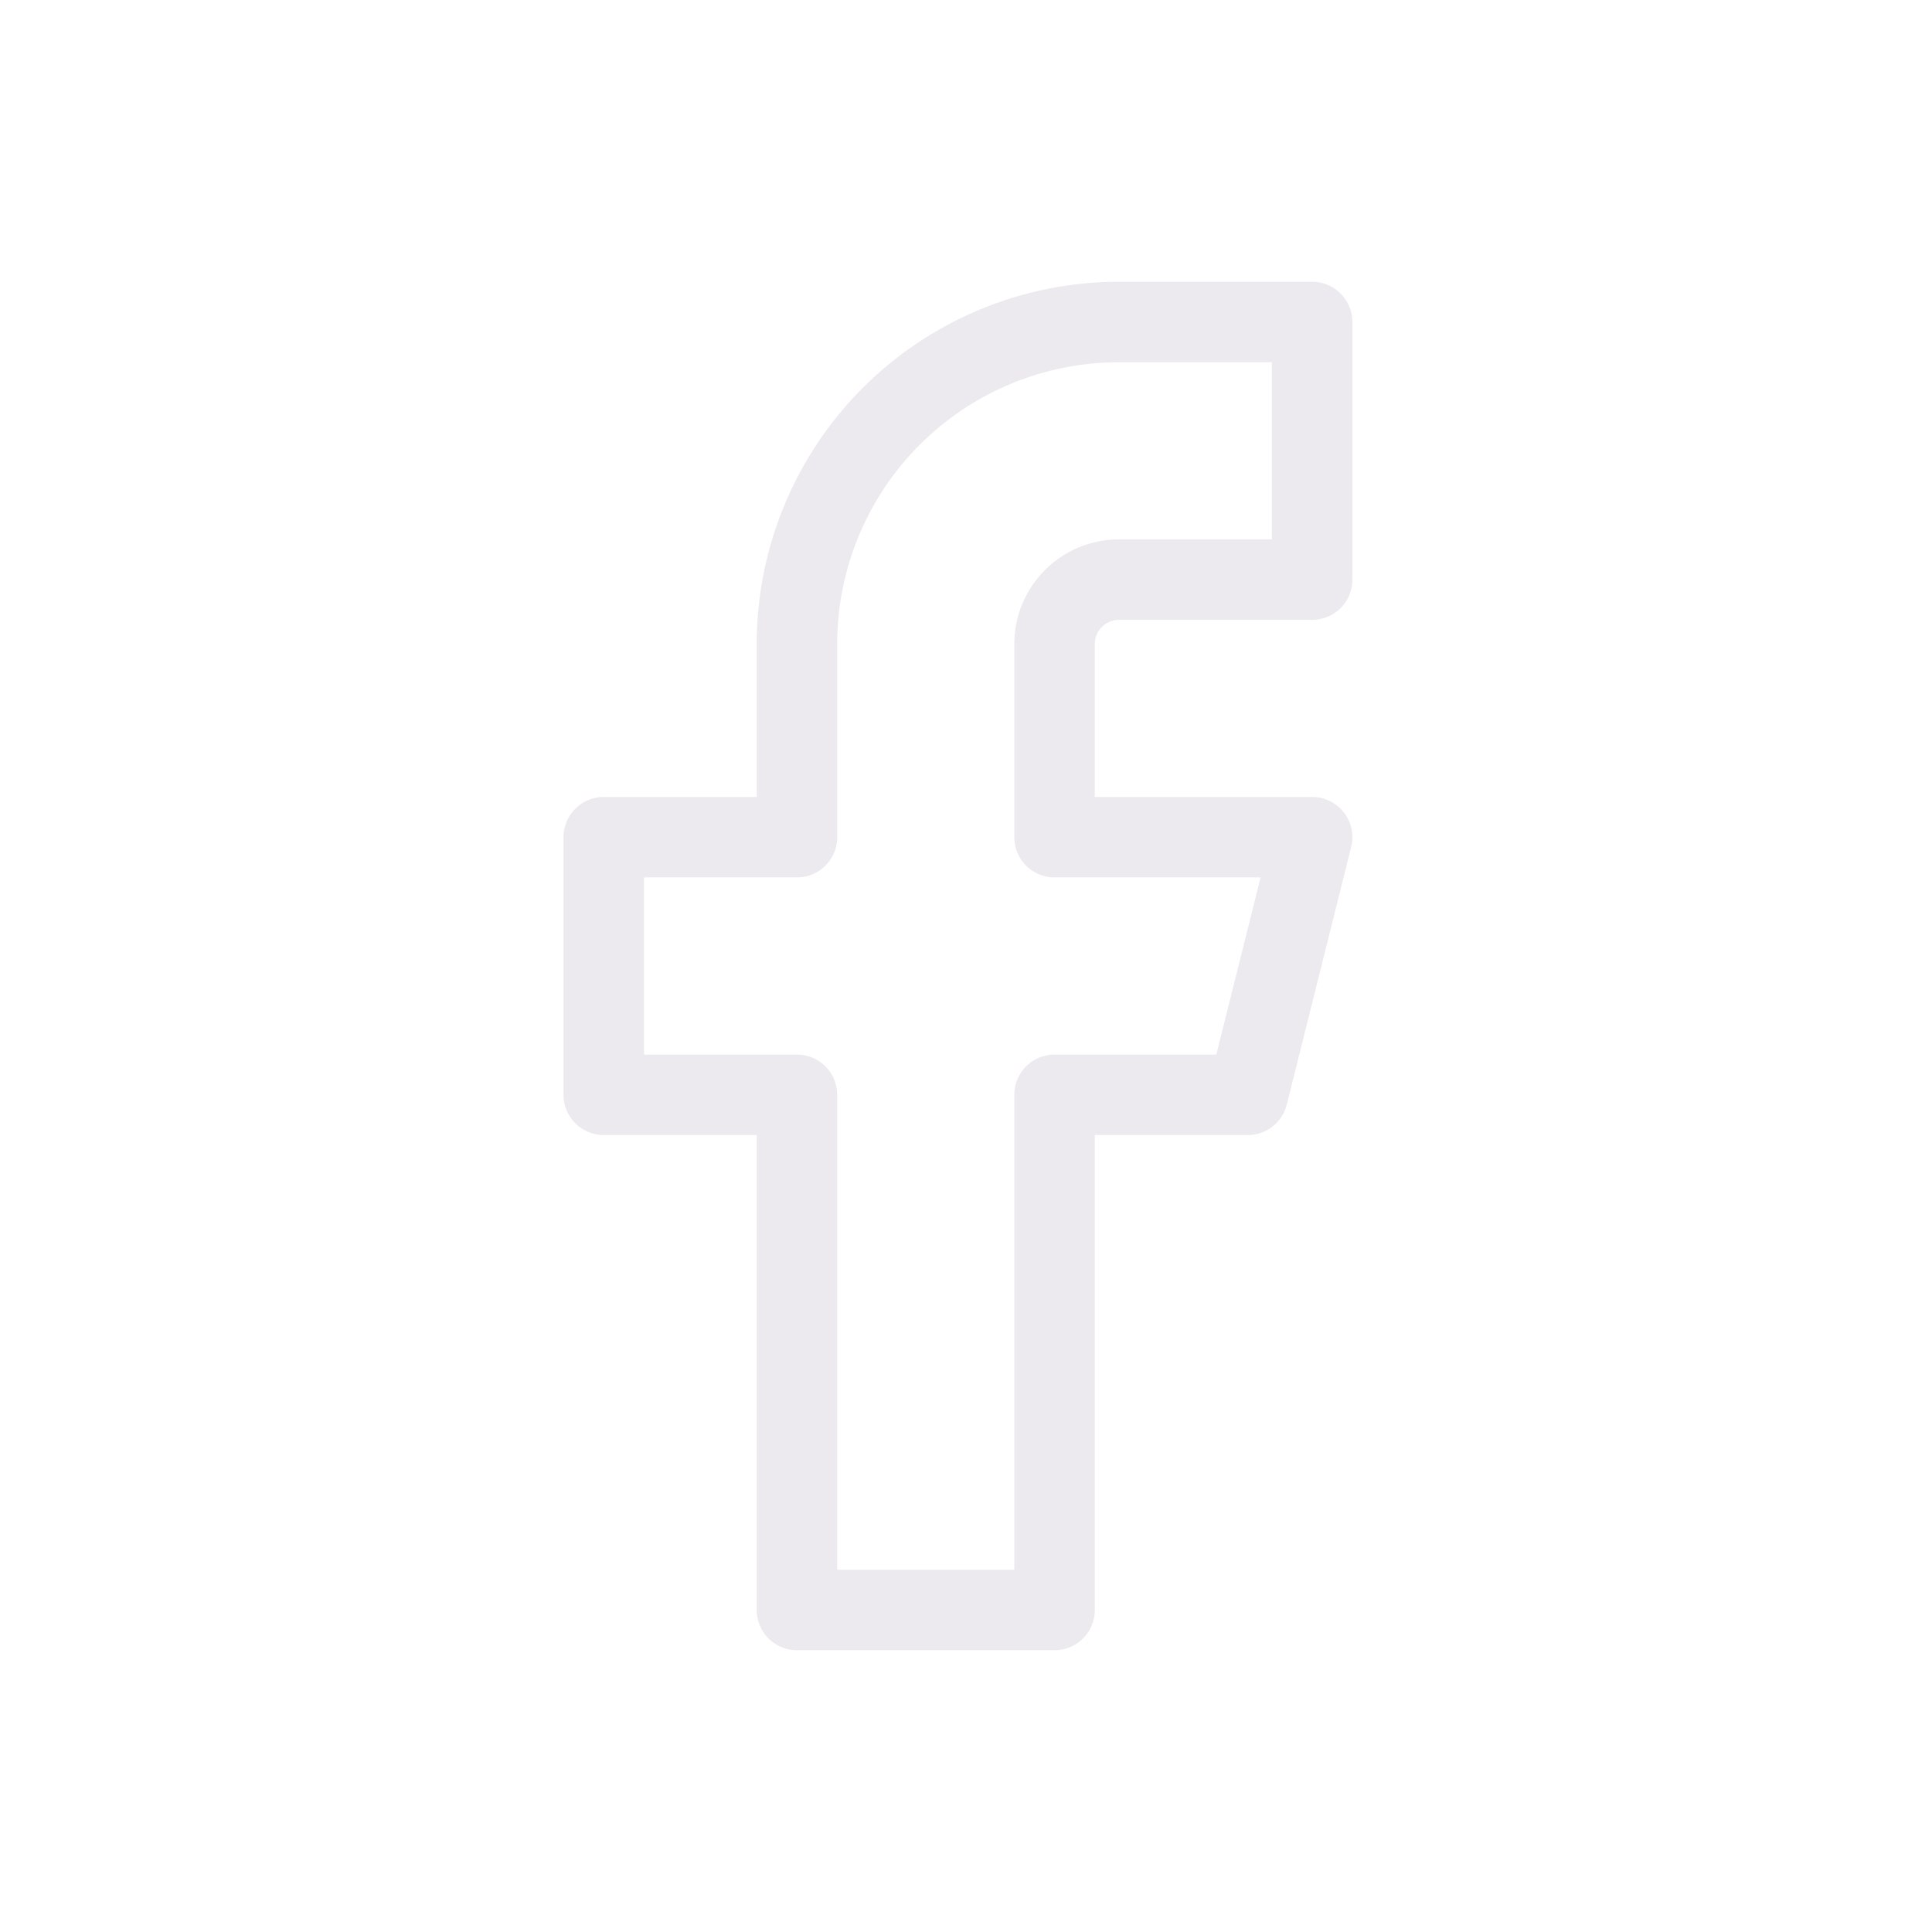
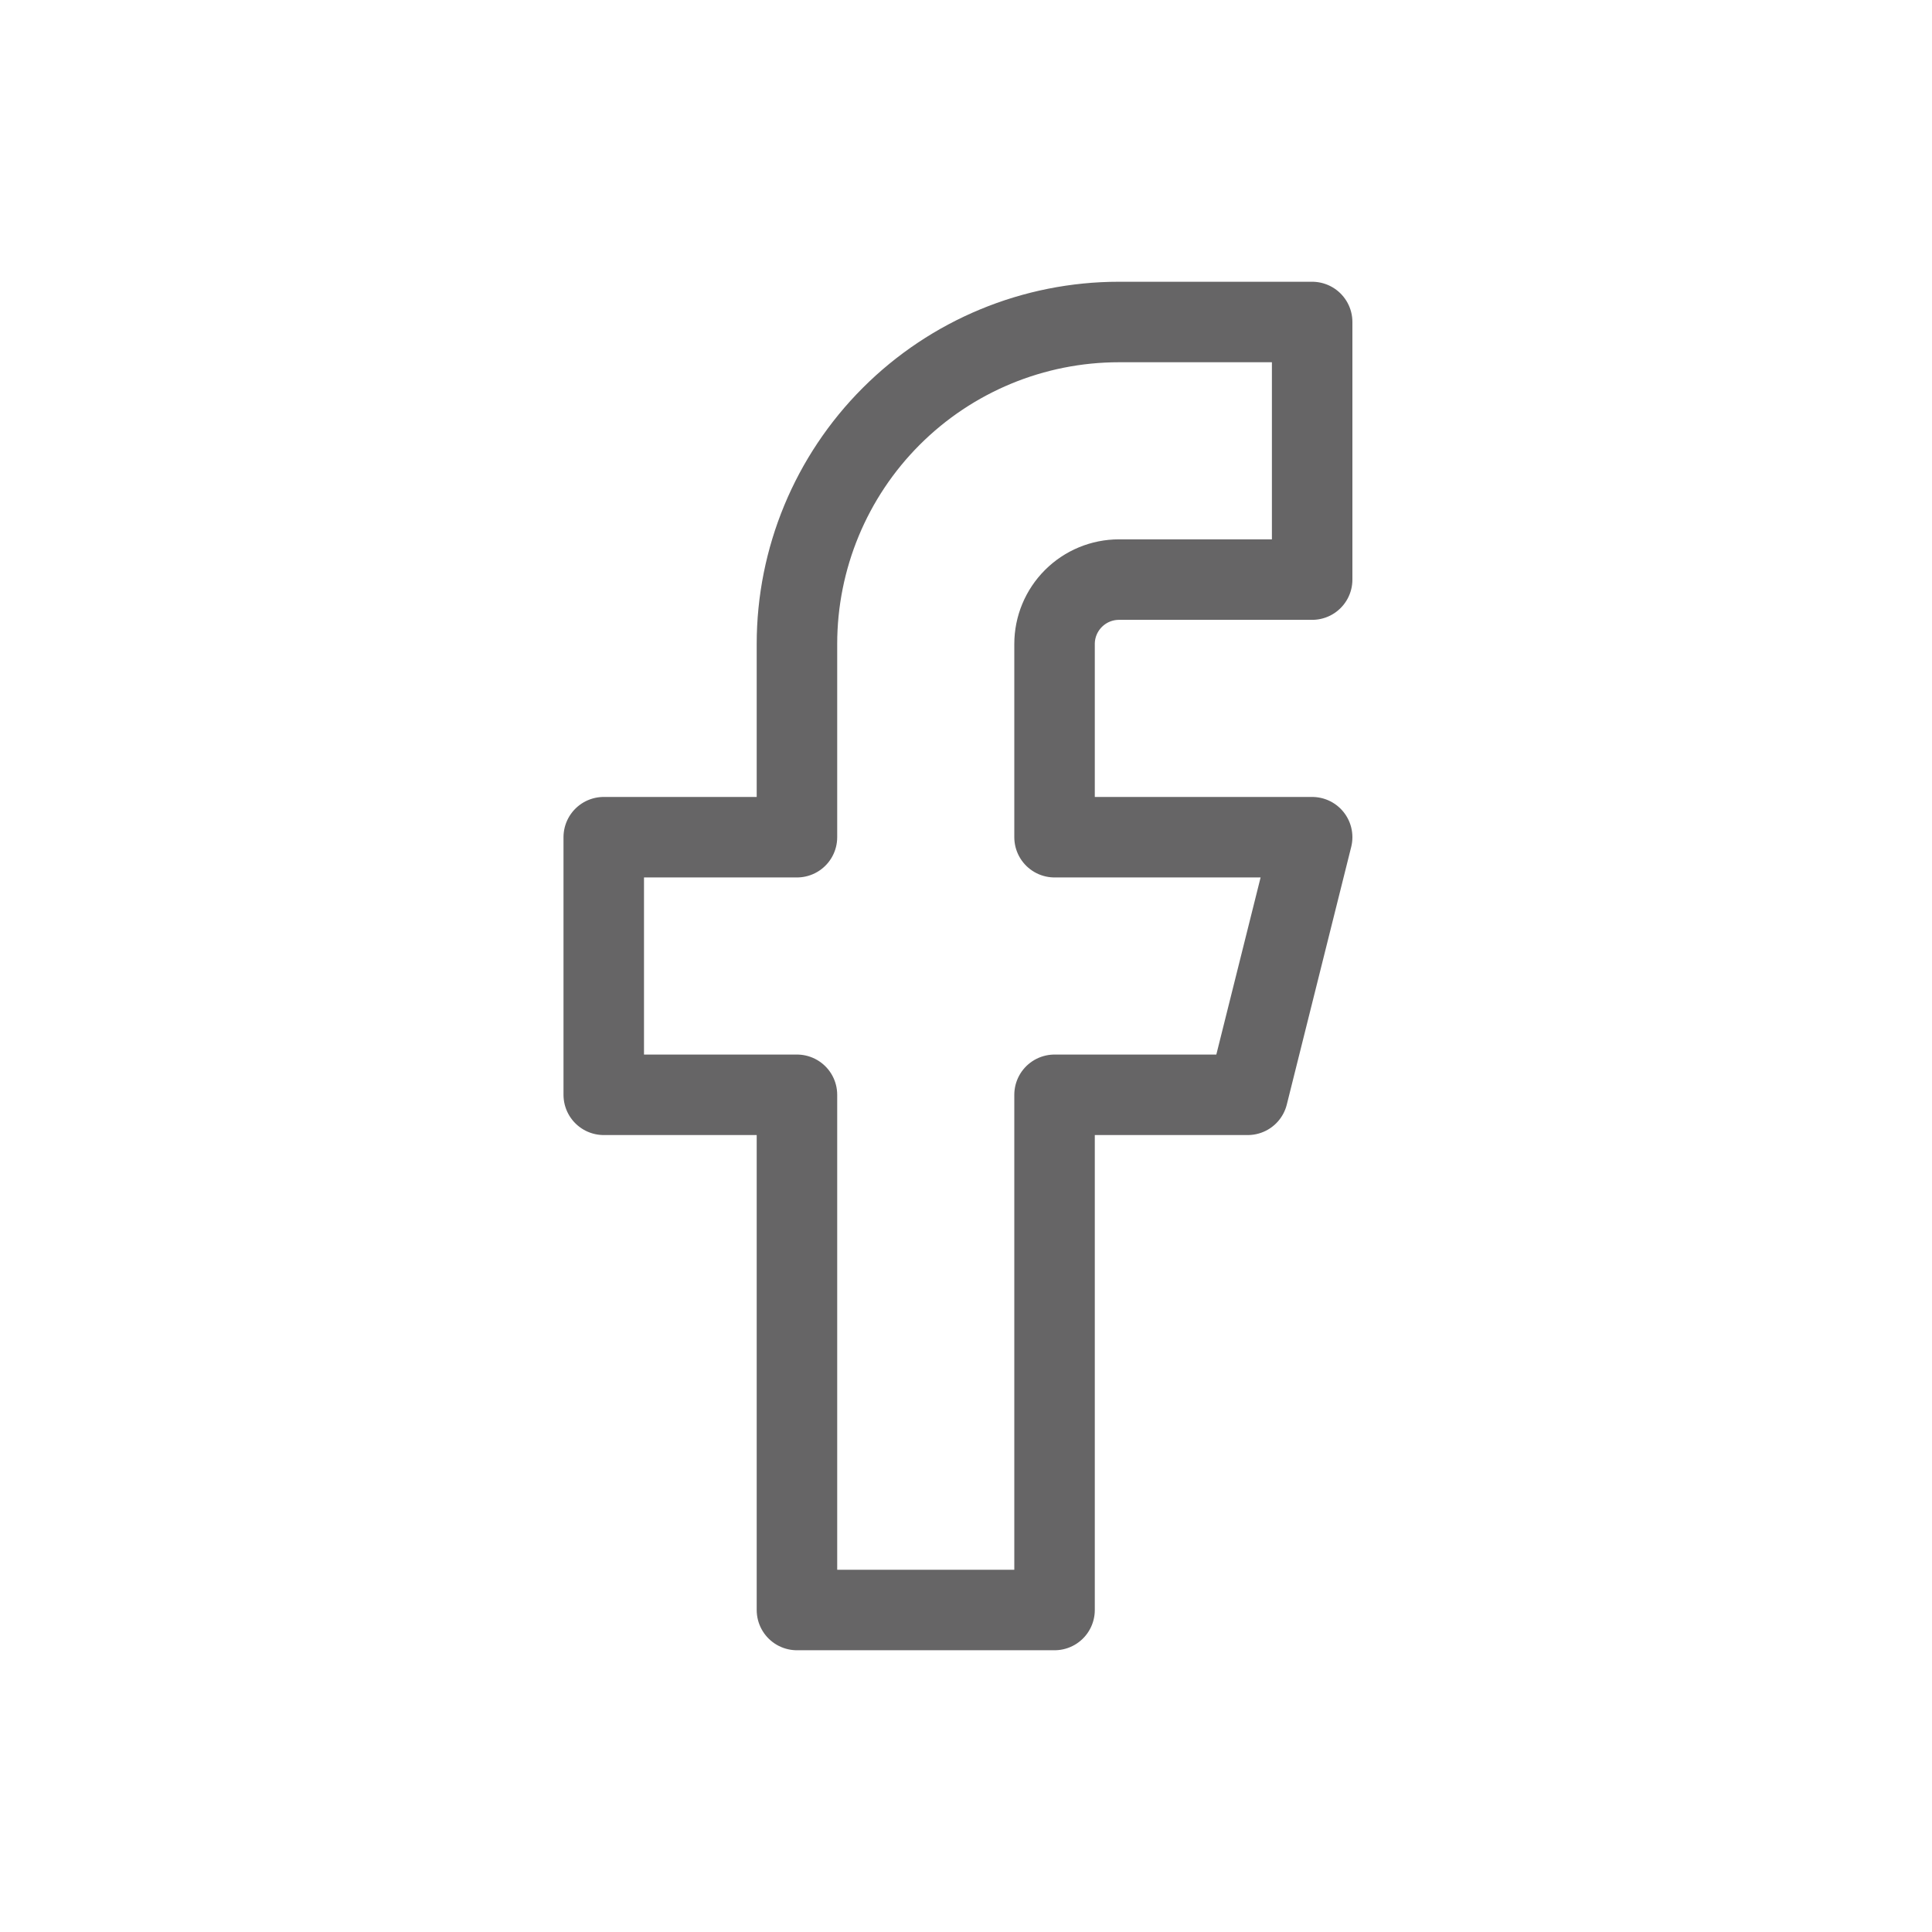
- <svg xmlns="http://www.w3.org/2000/svg" viewBox="0 0 48 48" fill="none">
-   <path d="M32.6 8H27.8C25.678 8 23.643 8.843 22.143 10.343C20.643 11.843 19.8 13.878 19.8 16V20.8H15V27.2H19.8V40H26.2V27.2H31L32.6 20.8H26.2V16C26.2 15.576 26.369 15.169 26.669 14.869C26.969 14.569 27.376 14.4 27.8 14.4H32.6V8Z" stroke="#EDEAEF" stroke-width="2" stroke-linecap="round" stroke-linejoin="round" />
+ <svg xmlns="http://www.w3.org/2000/svg" width="48" height="48" viewBox="0 0 48 48" fill="none">
+   <path d="M32.6 8H27.8C25.678 8 23.643 8.843 22.143 10.343C20.643 11.843 19.8 13.878 19.8 16V20.8H15V27.2H19.8V40H26.2V27.2H31L32.6 20.8H26.2V16C26.2 15.576 26.369 15.169 26.669 14.869C26.969 14.569 27.376 14.4 27.8 14.4H32.6V8Z" stroke="#666566" stroke-width="2" stroke-linecap="round" stroke-linejoin="round" />
</svg>
